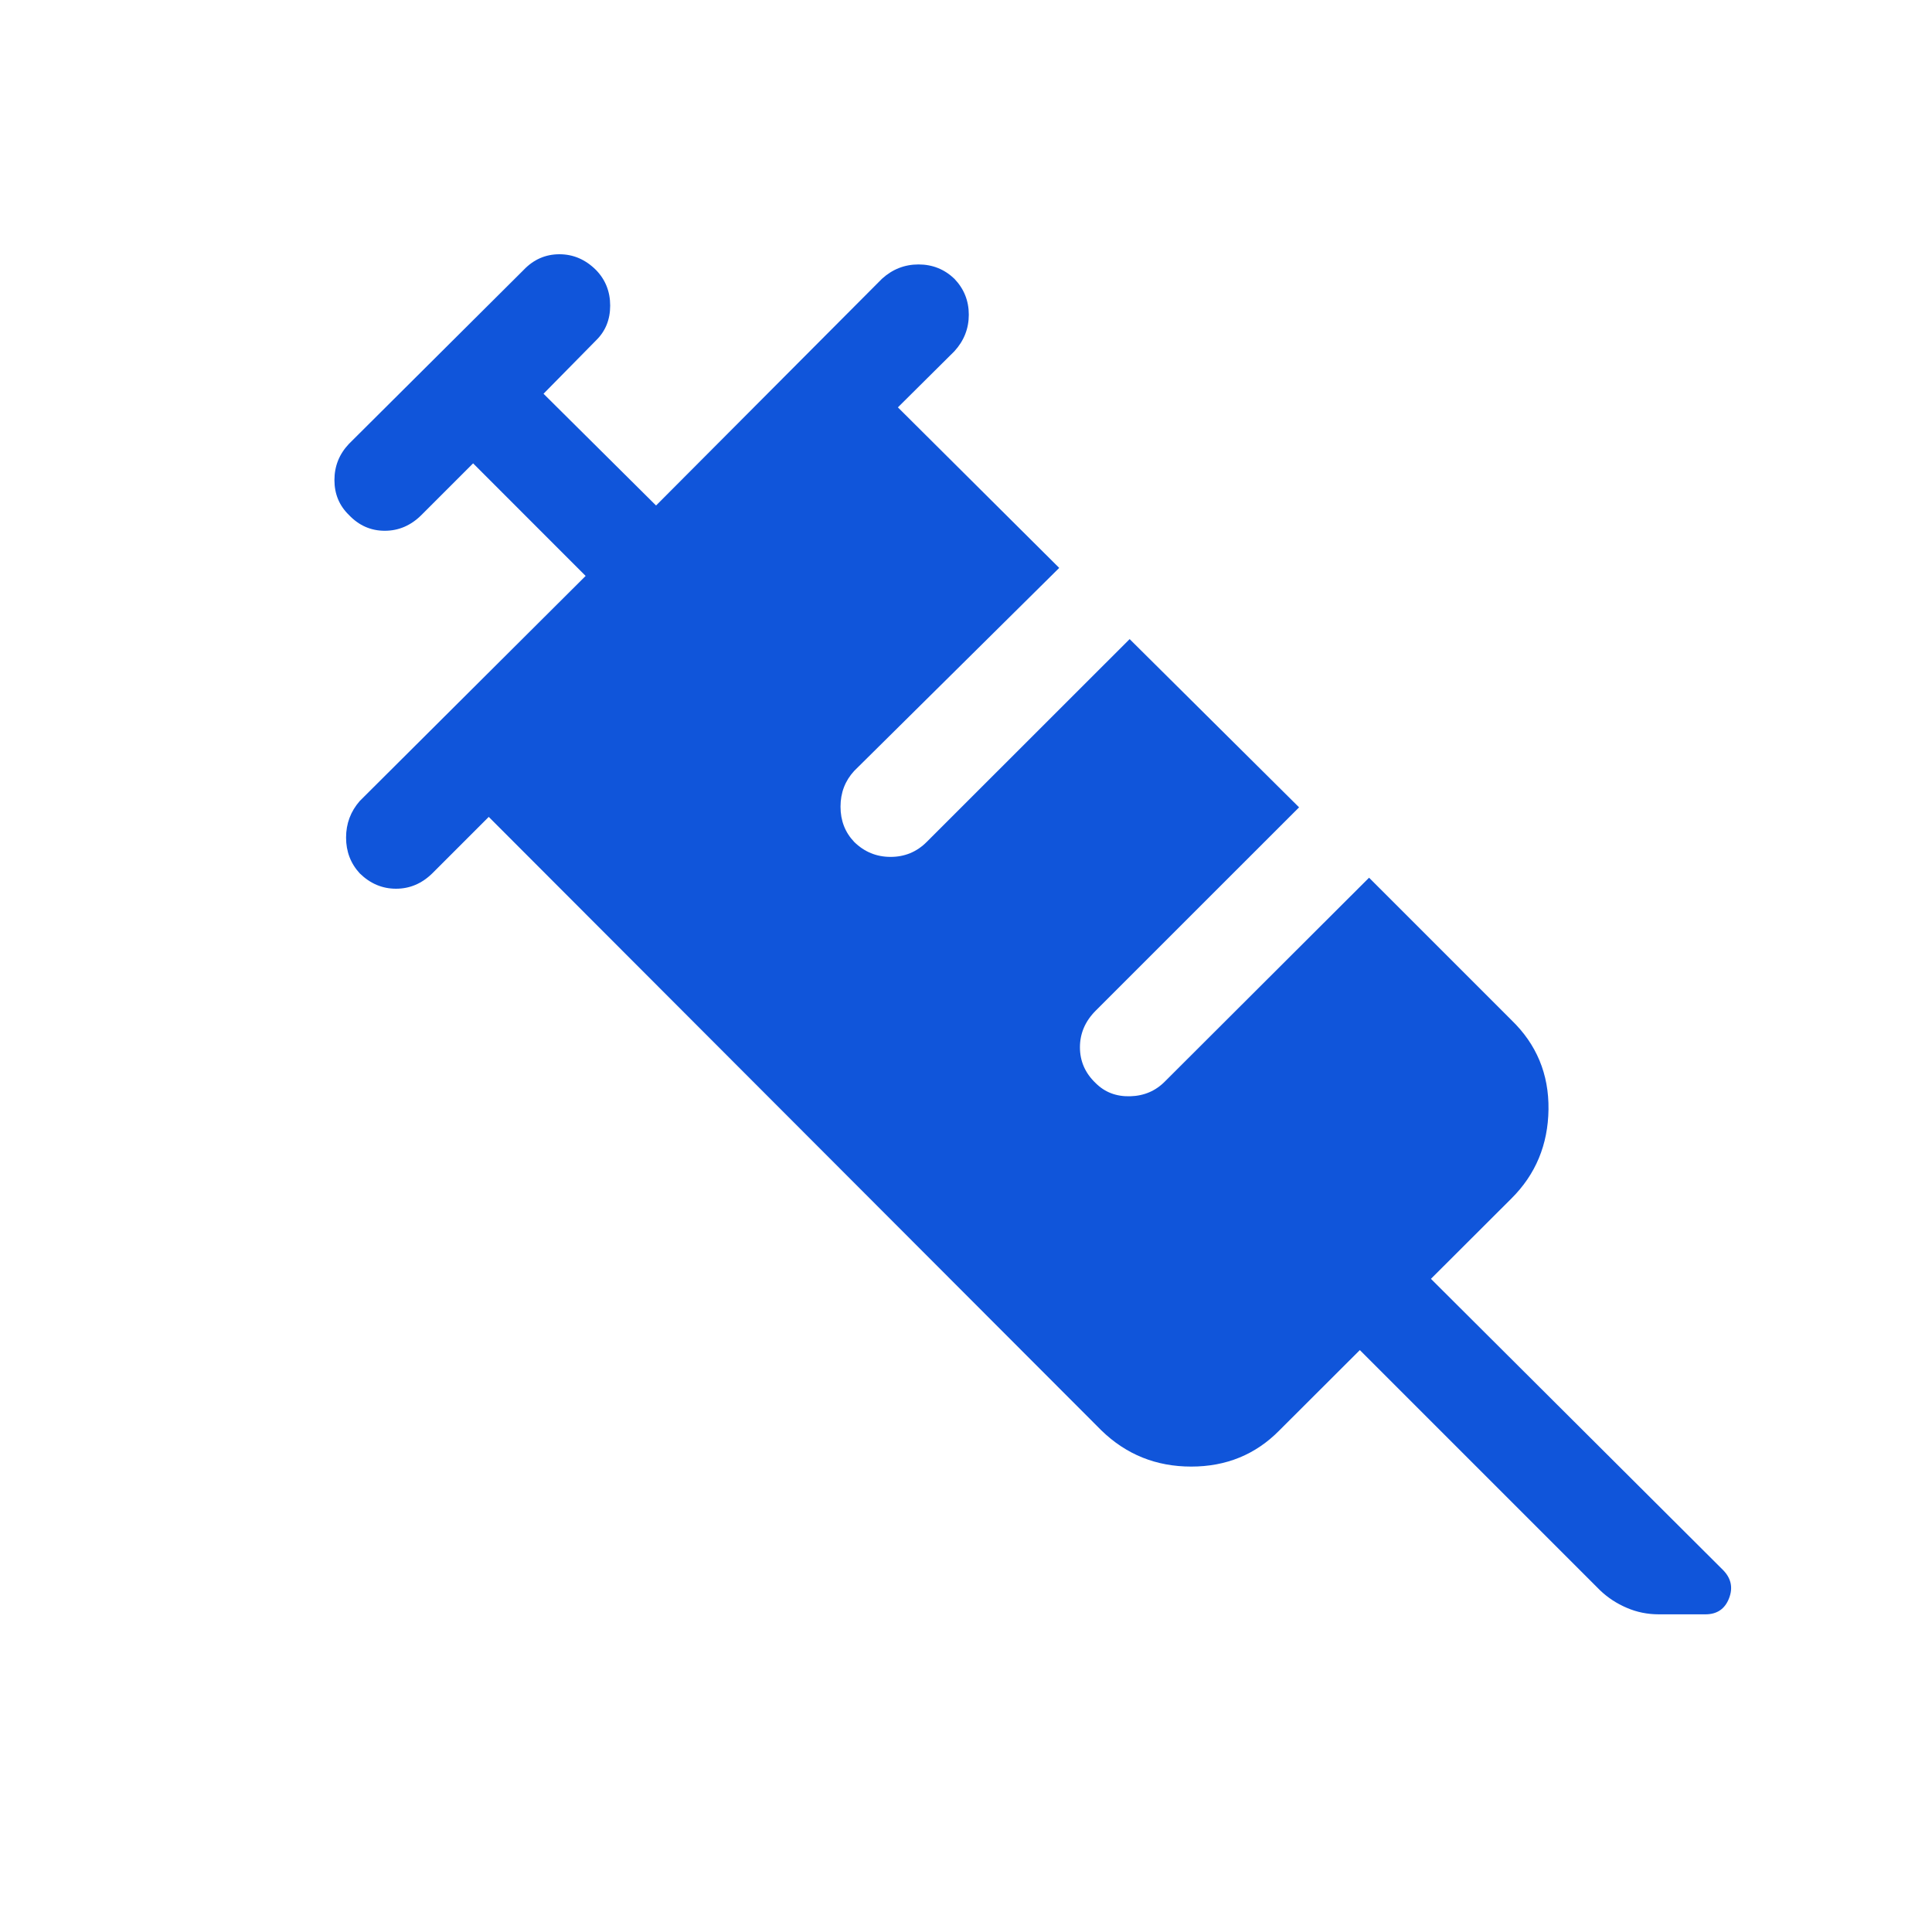
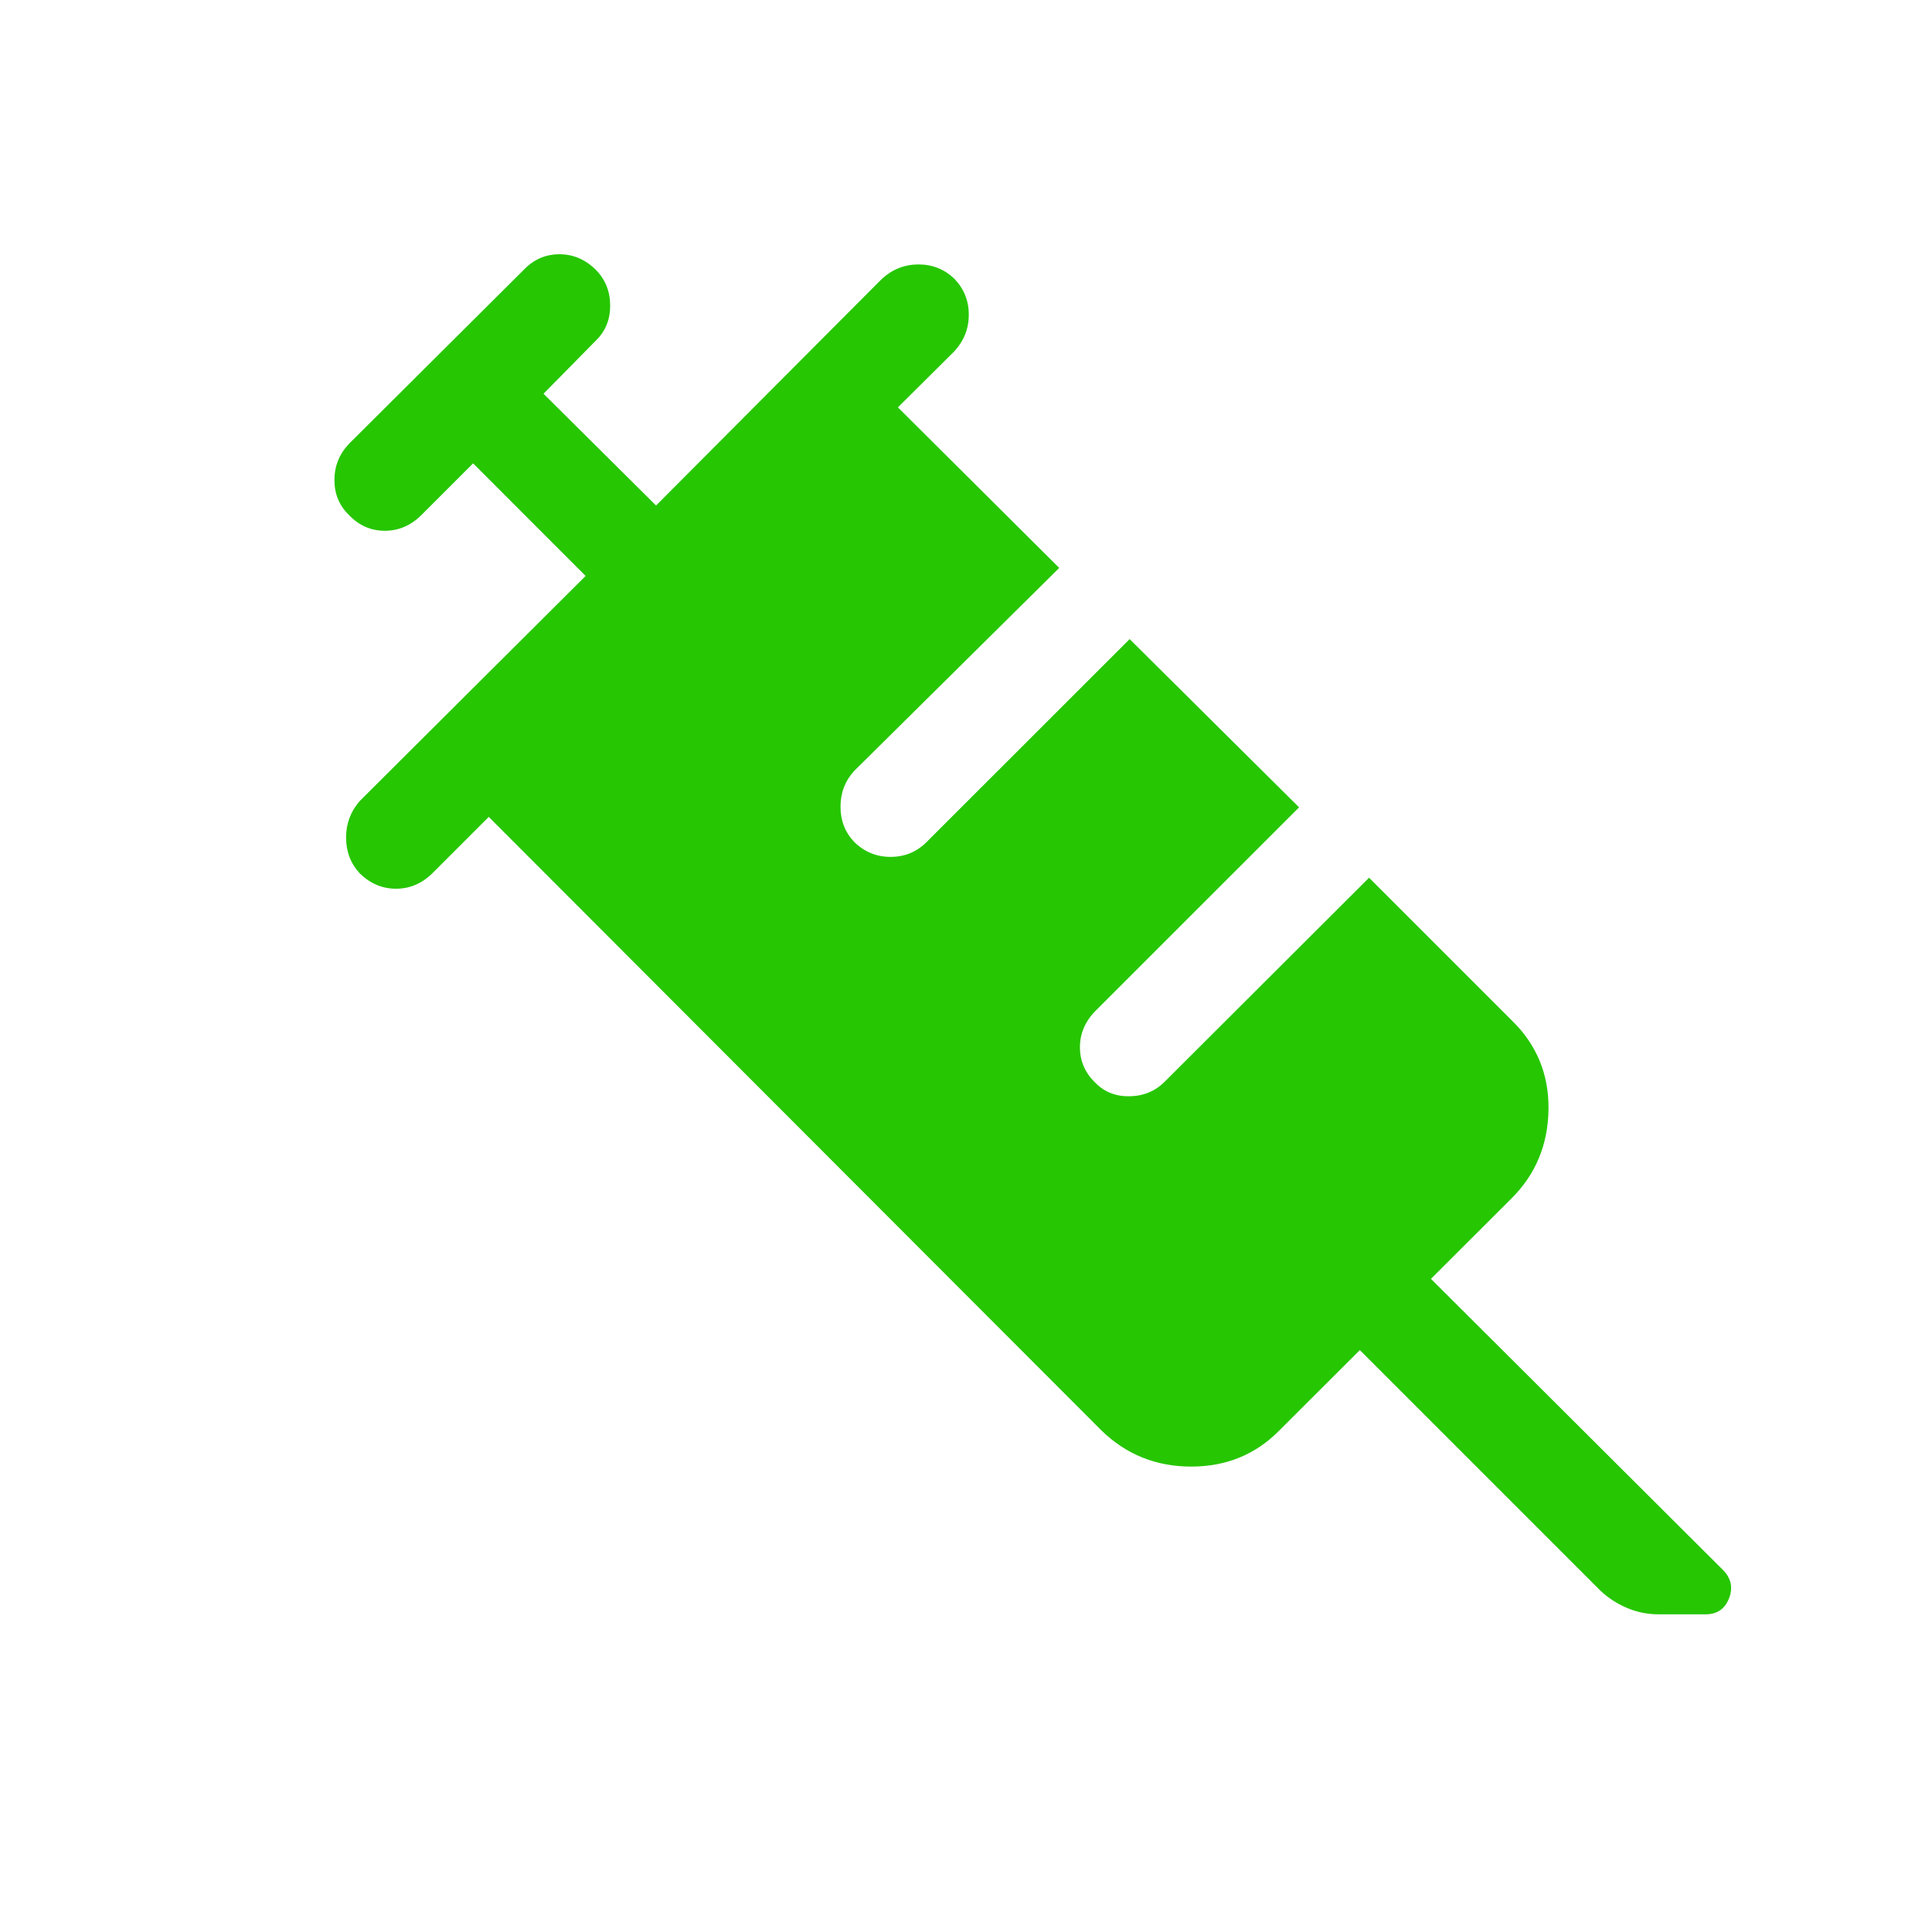
<svg xmlns="http://www.w3.org/2000/svg" width="40" height="40" viewBox="0 0 40 40" fill="none">
  <mask id="mask0_168_16" style="mask-type:alpha" maskUnits="userSpaceOnUse" x="0" y="0" width="40" height="40">
    <rect width="40" height="40" fill="#D9D9D9" />
  </mask>
  <g mask="url(#mask0_168_16)">
-     <path d="M7.449 18.083C7.259 17.877 7.165 17.629 7.165 17.341C7.165 17.053 7.259 16.8 7.449 16.583L12.125 11.924L9.795 9.593L8.725 10.663C8.507 10.88 8.254 10.989 7.966 10.989C7.678 10.989 7.431 10.88 7.225 10.663C7.024 10.468 6.924 10.227 6.924 9.939C6.924 9.651 7.024 9.401 7.225 9.189L10.84 5.59C11.046 5.373 11.294 5.264 11.582 5.264C11.87 5.264 12.122 5.373 12.34 5.59C12.535 5.791 12.633 6.037 12.633 6.327C12.633 6.618 12.535 6.858 12.34 7.048L11.253 8.152L13.583 10.466L18.26 5.772C18.477 5.574 18.73 5.475 19.017 5.475C19.306 5.475 19.553 5.574 19.76 5.772C19.958 5.979 20.058 6.227 20.058 6.515C20.058 6.803 19.958 7.055 19.76 7.272L18.59 8.434L21.93 11.758L17.686 15.96C17.496 16.166 17.402 16.413 17.402 16.701C17.402 16.99 17.496 17.233 17.686 17.432C17.896 17.638 18.147 17.741 18.439 17.741C18.73 17.741 18.98 17.638 19.186 17.432L23.388 13.232L26.896 16.715L22.685 20.925C22.468 21.143 22.359 21.395 22.359 21.683C22.359 21.971 22.468 22.219 22.685 22.425C22.875 22.615 23.113 22.705 23.401 22.697C23.689 22.689 23.931 22.584 24.126 22.383L28.345 18.172L31.292 21.119C31.813 21.622 32.069 22.238 32.06 22.969C32.05 23.7 31.794 24.315 31.292 24.814L29.626 26.477L35.669 32.501C35.841 32.673 35.884 32.87 35.798 33.091C35.712 33.312 35.549 33.423 35.309 33.423H34.345C34.11 33.423 33.888 33.378 33.68 33.288C33.471 33.199 33.286 33.077 33.126 32.924L28.154 27.952L26.488 29.615C25.996 30.115 25.387 30.364 24.663 30.364C23.937 30.364 23.317 30.115 22.803 29.615L10.119 16.913L8.949 18.083C8.732 18.295 8.482 18.4 8.199 18.4C7.916 18.4 7.666 18.295 7.449 18.083Z" fill="#1055DA" />
+     <path d="M7.449 18.083C7.259 17.877 7.165 17.629 7.165 17.341C7.165 17.053 7.259 16.8 7.449 16.583L12.125 11.924L9.795 9.593L8.725 10.663C8.507 10.88 8.254 10.989 7.966 10.989C7.678 10.989 7.431 10.88 7.225 10.663C7.024 10.468 6.924 10.227 6.924 9.939C6.924 9.651 7.024 9.401 7.225 9.189L10.84 5.59C11.046 5.373 11.294 5.264 11.582 5.264C11.87 5.264 12.122 5.373 12.34 5.59C12.535 5.791 12.633 6.037 12.633 6.327C12.633 6.618 12.535 6.858 12.34 7.048L11.253 8.152L13.583 10.466L18.26 5.772C18.477 5.574 18.73 5.475 19.017 5.475C19.306 5.475 19.553 5.574 19.76 5.772C19.958 5.979 20.058 6.227 20.058 6.515C20.058 6.803 19.958 7.055 19.76 7.272L18.59 8.434L21.93 11.758L17.686 15.96C17.496 16.166 17.402 16.413 17.402 16.701C17.402 16.99 17.496 17.233 17.686 17.432C17.896 17.638 18.147 17.741 18.439 17.741C18.73 17.741 18.98 17.638 19.186 17.432L23.388 13.232L26.896 16.715L22.685 20.925C22.468 21.143 22.359 21.395 22.359 21.683C22.359 21.971 22.468 22.219 22.685 22.425C22.875 22.615 23.113 22.705 23.401 22.697C23.689 22.689 23.931 22.584 24.126 22.383L28.345 18.172L31.292 21.119C31.813 21.622 32.069 22.238 32.06 22.969C32.05 23.7 31.794 24.315 31.292 24.814L29.626 26.477L35.669 32.501C35.841 32.673 35.884 32.87 35.798 33.091C35.712 33.312 35.549 33.423 35.309 33.423H34.345C34.11 33.423 33.888 33.378 33.68 33.288C33.471 33.199 33.286 33.077 33.126 32.924L28.154 27.952L26.488 29.615C25.996 30.115 25.387 30.364 24.663 30.364C23.937 30.364 23.317 30.115 22.803 29.615L10.119 16.913L8.949 18.083C8.732 18.295 8.482 18.4 8.199 18.4C7.916 18.4 7.666 18.295 7.449 18.083Z" fill="#26C602" />
  </g>
</svg>
